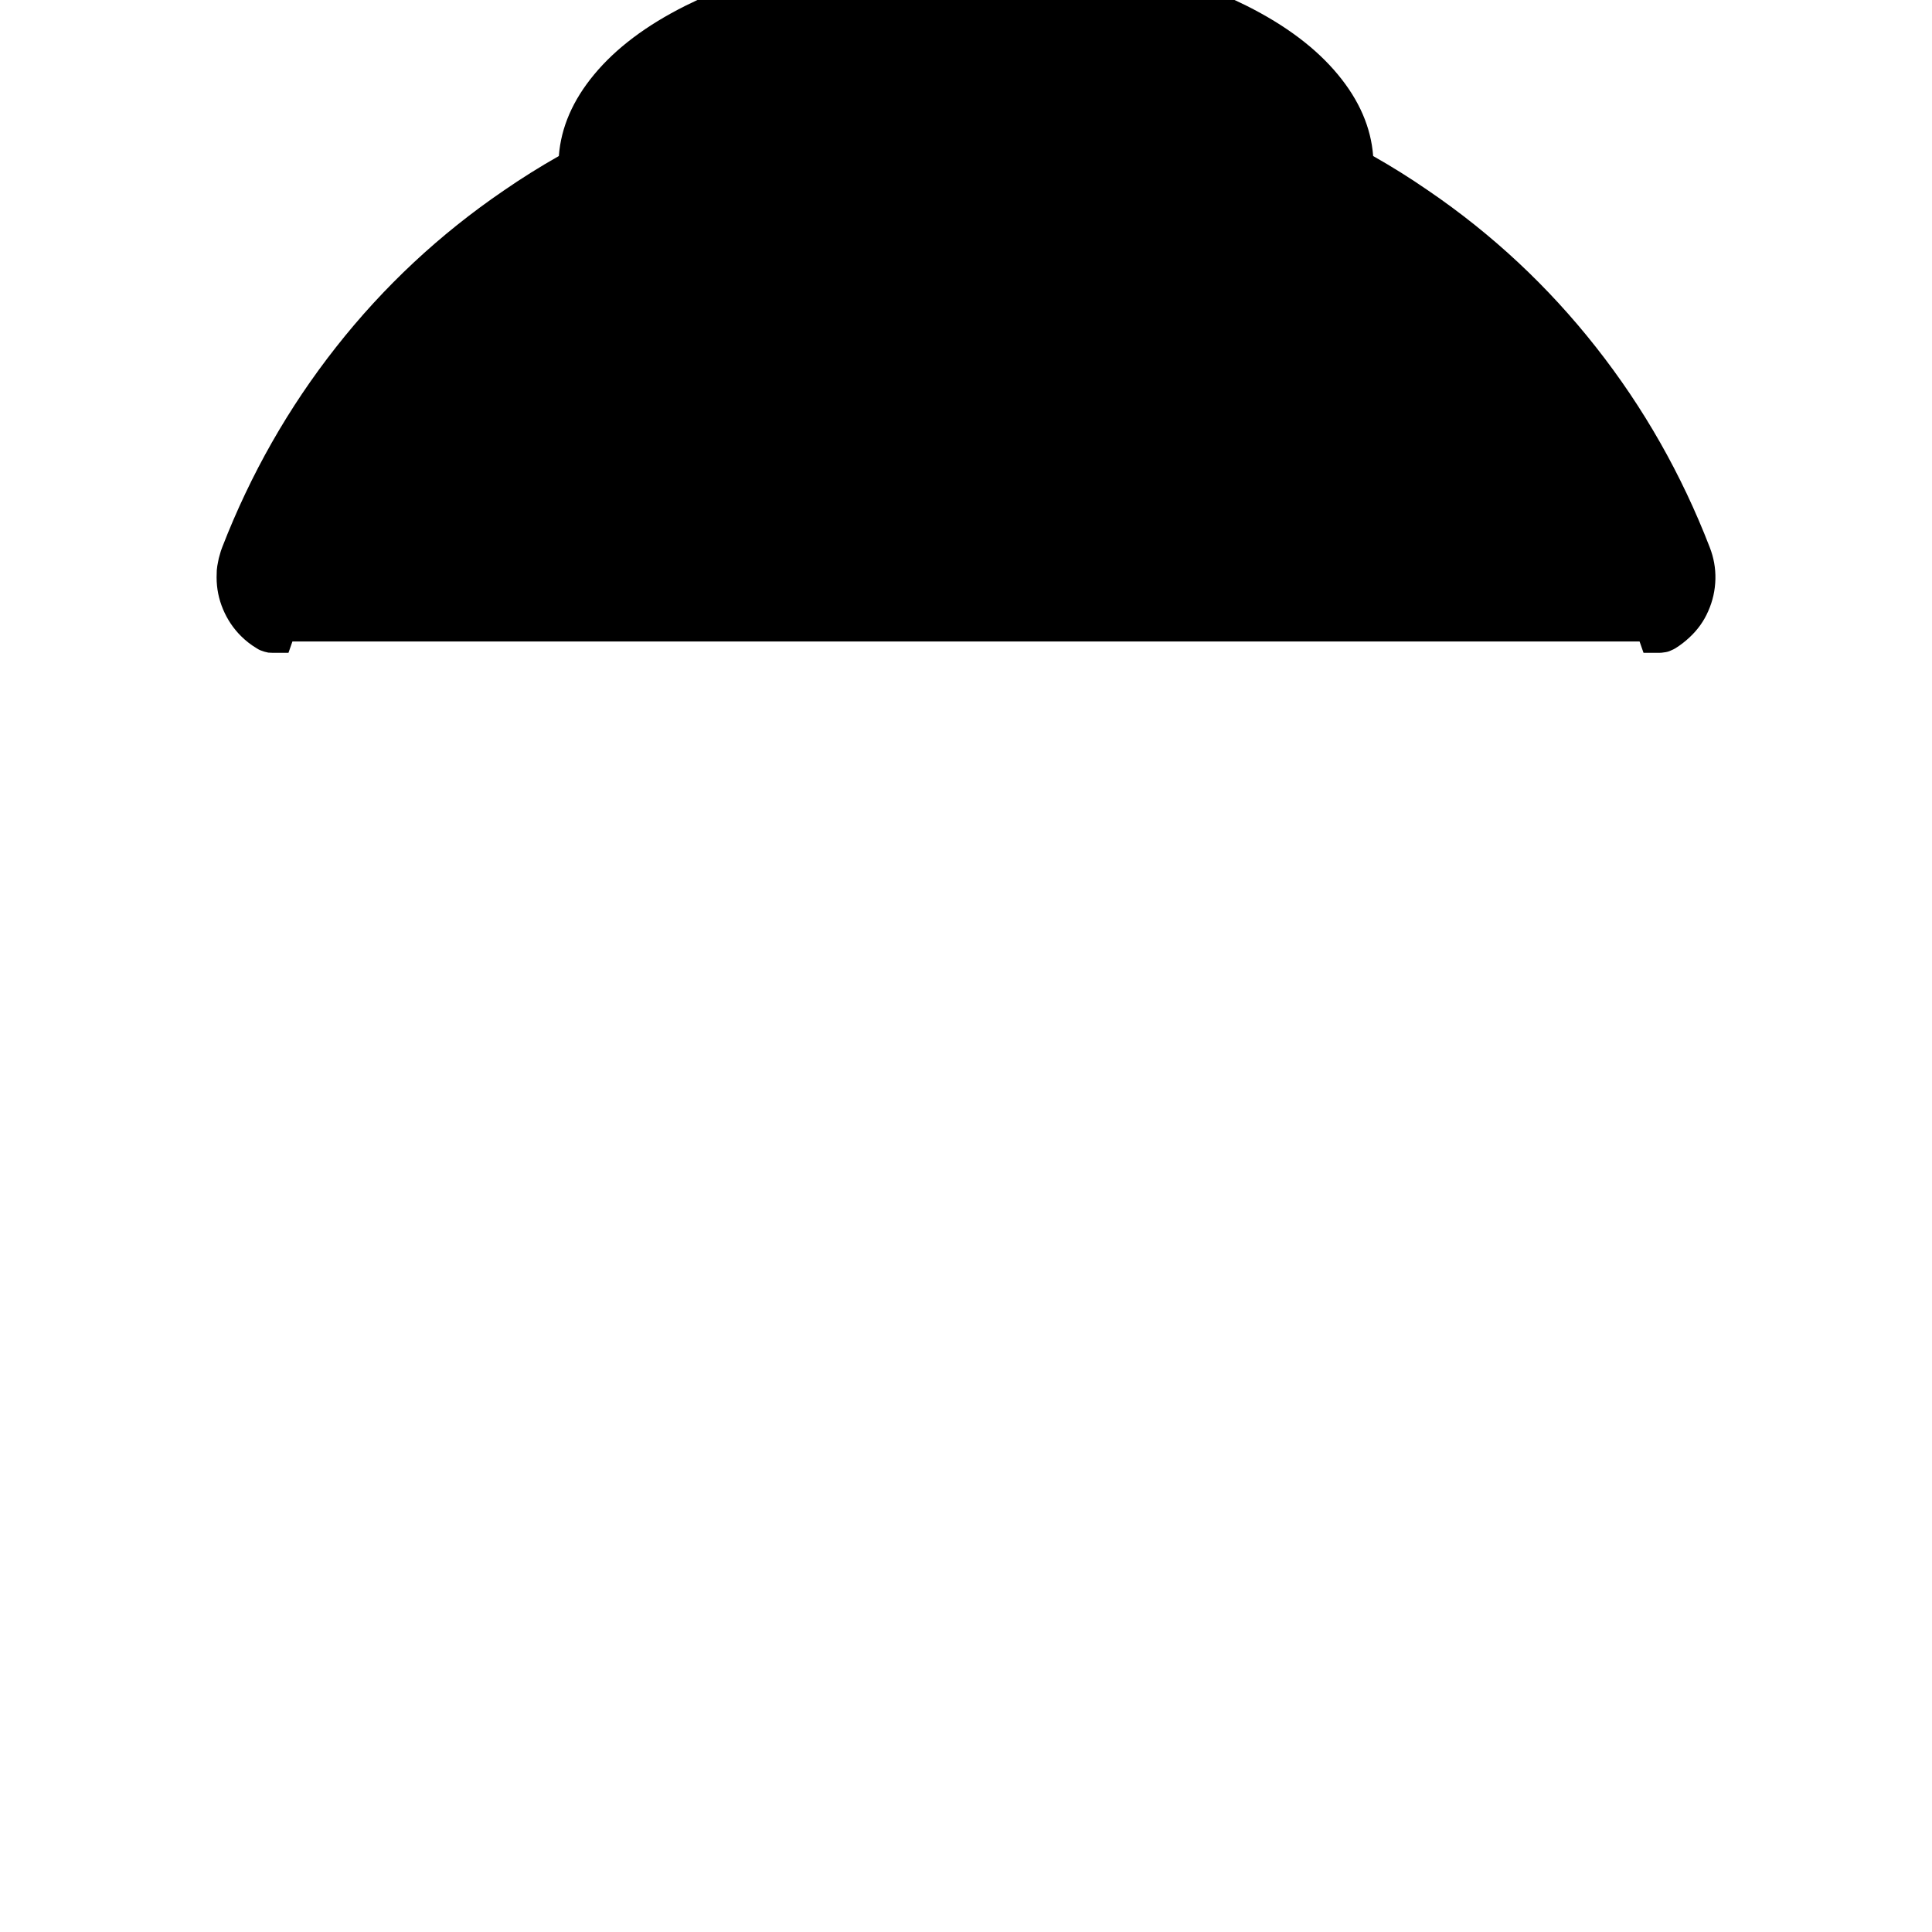
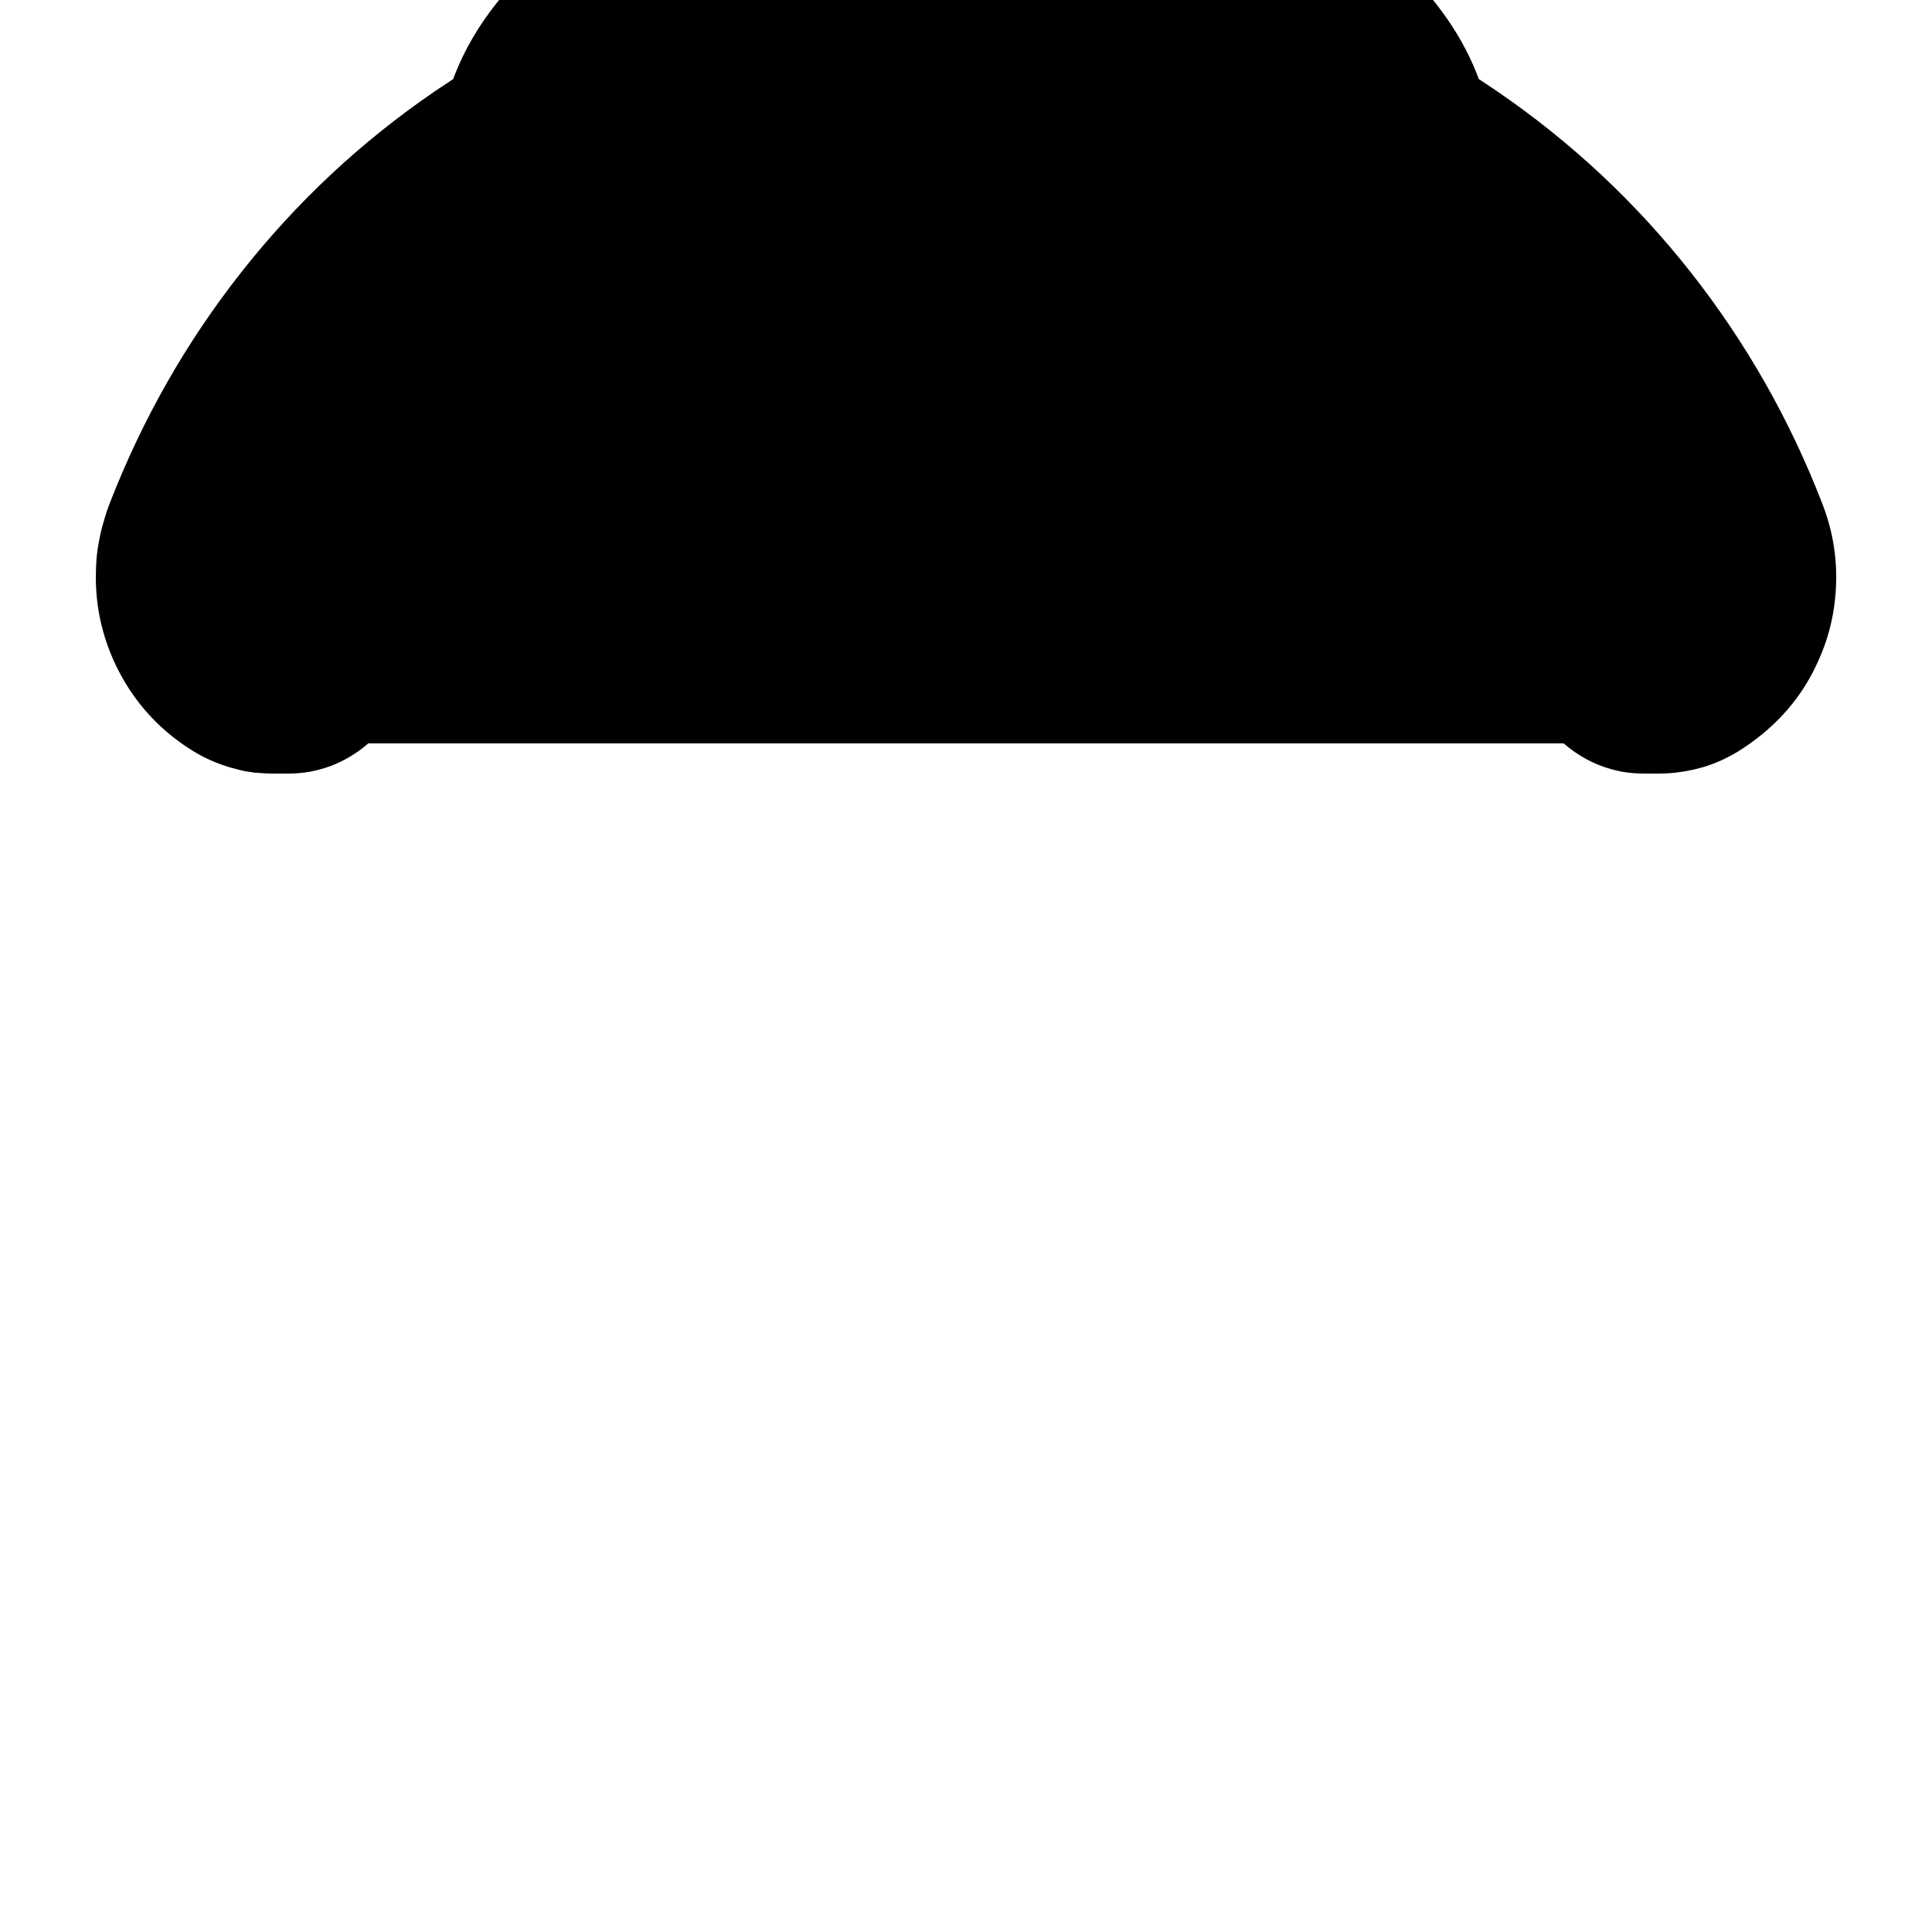
<svg xmlns="http://www.w3.org/2000/svg" viewBox="0 0 1024 1024" data-schema-version="2" data-id="hat_beanie_slouch" data-content-version="1">
  <path data-part="hair_mask" data-z="90" data-slot="hat.primary" data-opacity="0" data-publish-mask="occlude.hair_top" d="M 270.3 106 L 270.4 105.9 Q 285.7 95.4 302 86.4 Q 302.6 63.8 319.5 43.3 Q 336 23.4 366.1 8.4 Q 395.4 -6.3 433.5 -14.2 Q 438.1 -15.2 442.8 -16 L 581.2 -16 Q 585.9 -15.2 590.5 -14.2 Q 628.6 -6.3 657.9 8.4 Q 688 23.4 704.5 43.3 Q 721.4 63.8 722 86.4 Q 738.3 95.4 753.7 106 Q 803.7 140.1 841.2 187.7 Q 878.5 235.1 900.6 292.3 Q 903.3 299.3 903.2 306.8 Q 903.1 314.4 899.9 321.4 Q 896.9 328.3 891.3 333.5 Q 888.3 336.4 884.8 338.5 Q 884.3 338.9 883.6 339.2 Q 883 339.4 882.3 339.6 Q 881.7 339.8 881 339.9 Q 880.3 340 879.6 340 L 144.4 340 Q 143.7 340 143.1 339.9 Q 142.4 339.8 141.7 339.6 Q 141.1 339.5 140.5 339.2 Q 139.8 338.9 139.3 338.6 Q 135.2 336.1 131.9 332.9 Q 126.7 327.6 123.7 320.6 Q 120.8 313.6 120.8 306 Q 120.8 304.3 120.9 302.6 Q 121.1 300.7 121.5 298.8 Q 121.8 297.3 122.3 295.6 Q 122.7 293.9 123.4 292.2 Q 145.6 235 182.8 187.7 Q 220.3 140.1 270.3 106 Z" />
  <path data-part="back" data-z="20" data-slot="hat.secondary" d="M 267 101 Q 281.2 91.2 296.2 82.7 Q 297.9 60 314.9 39.5 Q 332.2 18.6 363.4 3 Q 386.5 -8.5 414.8 -16 L 609.2 -16 Q 637.5 -8.5 660.6 3 Q 691.8 18.6 709.1 39.5 Q 726.1 60 727.8 82.7 Q 742.8 91.2 757 101 Q 807.9 135.7 845.9 184 Q 883.8 232.1 906.2 290.1 Q 909.4 298.3 909.2 306.9 Q 909 315.8 905.4 323.9 Q 902 331.8 895.4 337.9 Q 892 341.1 888 343.6 Q 887 344.2 886 344.6 Q 885 345.1 884 345.4 Q 882.9 345.7 881.8 345.8 Q 880.7 346 879.6 346 L 871.1 346 C 821.6 199.6 688.4 96 512 96 C 335.6 96 202.4 199.6 152.9 346 L 144.4 346 Q 143.3 346 142.2 345.9 Q 141.2 345.7 140.1 345.4 Q 139.1 345.1 138.1 344.7 Q 137.1 344.3 136.2 343.7 Q 131.5 340.9 127.7 337.1 Q 121.6 331 118.2 322.9 Q 114.8 314.8 114.8 306 Q 114.8 304.1 114.9 302.2 Q 115.1 299.9 115.6 297.7 Q 115.9 295.9 116.5 294 Q 117 292 117.8 290 Q 140.3 232 178.1 184 Q 216.1 135.7 267 101 Z" />
  <path data-part="crown" data-z="90" data-slot="hat.primary" d="M 276 114.2 Q 293.5 102.2 312.2 92.2 Q 312 90.1 312 88 Q 312 68.1 327.2 49.7 Q 342.4 31.4 370.6 17.3 Q 398.7 3.2 435.5 -4.4 Q 472.2 -12 512 -12 Q 551.8 -12 588.5 -4.4 Q 625.3 3.2 653.4 17.3 Q 681.6 31.4 696.8 49.7 Q 712 68.1 712 88 Q 712 90.1 711.8 92.2 Q 730.5 102.2 748 114.2 Q 796.8 147.5 833.3 193.9 Q 869.7 240.1 891.3 295.9 Q 893.3 301.1 893.2 306.6 Q 893.1 312.2 890.8 317.3 Q 888.6 322.4 884.5 326.2 Q 882.2 328.4 879.6 330 L 144.4 330 Q 141.4 328.2 139 325.8 Q 135.1 321.9 132.9 316.7 Q 130.8 311.6 130.8 306 Q 130.8 304.7 130.9 303.4 Q 131 302.1 131.3 300.8 Q 131.5 299.6 131.9 298.3 Q 132.2 297.1 132.7 295.9 Q 154.3 240.1 190.7 193.9 Q 227.2 147.5 276 114.2 Z" />
  <path data-part="band" data-z="90" data-slot="hat.secondary" d="M 168 276 L 856 276 L 856 304 L 168 304 L 168 276 Z" />
  <path data-part="pom" data-z="90" data-slot="hat.secondary" d="M 563.7 65.4 Q 568 55.1 568 44 Q 568 32.9 563.7 22.6 Q 559.5 12.3 551.6 4.4 Q 543.7 -3.5 533.4 -7.7 Q 523.1 -12 512 -12 Q 500.9 -12 490.6 -7.7 Q 480.3 -3.5 472.4 4.4 Q 464.5 12.3 460.3 22.6 Q 456 32.9 456 44 Q 456 55.1 460.3 65.4 Q 464.5 75.7 472.4 83.6 Q 480.3 91.5 490.6 95.7 Q 500.9 100 512 100 Q 523.1 100 533.4 95.7 Q 543.7 91.5 551.6 83.6 Q 559.5 75.7 563.7 65.4 Z" />
  <path data-part="shade" data-z="90" data-slot="hat.shadow" d="M 520 330 L 879.6 330 Q 882.2 328.4 884.5 326.2 Q 888.6 322.4 890.8 317.3 Q 893.1 312.2 893.2 306.6 Q 893.3 301.1 891.3 295.9 Q 869.7 240.1 833.3 193.9 Q 799.9 151.5 756.3 120 L 520 120 L 520 330 Z" />
  <path data-part="highlight" data-z="90" data-slot="hat.highlight" d="M 480 -10.7 L 480 200 L 186 200 Q 188.3 196.9 190.7 193.9 Q 227.2 147.5 276 114.2 Q 293.5 102.2 312.2 92.2 Q 312 90.1 312 88 Q 312 68.1 327.2 49.7 Q 342.4 31.4 370.6 17.3 Q 398.7 3.2 435.5 -4.4 Q 457.2 -8.9 480 -10.7 Z" />
+   <path data-part="sticker_dark" data-z="38" data-slot="outline" data-fill-rule="evenodd" d="M 230.6 48.3 Q 235.4 45.1 240.2 41.9 Q 248.6 19.2 265.6 -1.3 Q 291.5 -32.6 334.9 -54.3 Q 363.8 -68.7 398.4 -77.9 Q 400.4 -78.4 402.4 -78.8 Q 404.5 -79.2 406.5 -79.5 Q 408.6 -79.7 410.7 -79.9 Q 412.7 -80 414.8 -80 L 609.2 -80 Q 611.3 -80 613.3 -79.9 Q 615.4 -79.7 617.5 -79.5 Q 619.5 -79.2 621.6 -78.8 Q 623.6 -78.4 625.6 -77.9 Q 660.2 -68.7 689.2 -54.2 Q 732.5 -32.6 758.4 -1.4 Q 775.4 19.2 783.8 41.9 Q 788.5 45 793.1 48.1 Q 852.1 88.4 896.2 144.4 Q 940 200.1 965.8 266.8 Q 973.7 287 973.2 308.3 Q 972.7 330.1 964.2 349.2 Q 955.4 369.6 939.3 384.5 Q 931.3 392 920.9 398.5 Q 916.7 401 912.3 403 Q 907.4 405.2 902.4 406.7 Q 902.2 406.8 902 406.8 Q 901.8 406.9 901.6 406.9 Q 901.4 407 901.2 407 Q 901 407.1 900.8 407.1 Q 895.7 408.5 890.4 409.2 Q 885.1 410 879.6 410 L 871.1 410 Q 865.3 410 859.6 409 Q 853.9 407.9 848.5 405.9 Q 843 403.8 838.1 400.8 Q 833.1 397.8 828.8 394 L 195.2 394 Q 190.9 397.8 185.9 400.8 Q 181 403.8 175.5 405.9 Q 170.1 407.9 164.4 409 Q 158.7 410 152.9 410 L 144.4 410 Q 140.4 410 136.4 409.6 Q 135.6 409.6 134.7 409.5 Q 133.9 409.4 133 409.2 Q 132.2 409.1 131.3 409 Q 130.5 408.8 129.6 408.7 Q 126.5 408 123.3 407.1 Q 123.1 407.1 122.9 407 Q 122.7 407 122.5 406.9 Q 122.3 406.9 122.1 406.8 Q 121.9 406.8 121.7 406.7 Q 118 405.6 114.3 404.1 Q 108.1 401.6 102.4 398.1 Q 91.5 391.4 82.4 382.4 Q 67.5 367.4 59.2 347.7 Q 50.8 327.7 50.8 306 Q 50.8 302.4 51 298.8 Q 51 298.6 51 298.3 Q 51 298 51.1 297.7 Q 51.1 297.5 51.1 297.2 Q 51.1 296.9 51.1 296.7 Q 51.6 290.9 52.8 285.2 Q 53.6 280.9 54.9 276.7 Q 56.3 271.5 58.1 266.9 Q 84.1 199.9 127.8 144.4 Q 171.9 88.4 230.6 48.3 Z M 235.2 54.9 Q 241 50.9 246.8 47.1 Q 254.7 24.3 271.8 3.8 Q 296.6 -26.2 338.4 -47.1 Q 366.6 -61.2 400.5 -70.1 Q 402.2 -70.6 404 -70.9 Q 405.8 -71.3 407.6 -71.5 Q 409.4 -71.8 411.2 -71.9 Q 413 -72 414.8 -72 L 609.2 -72 Q 611 -72 612.8 -71.9 Q 614.6 -71.8 616.4 -71.5 Q 618.2 -71.3 620 -70.9 Q 621.8 -70.6 623.5 -70.1 Q 657.4 -61.2 685.6 -47.1 Q 727.4 -26.2 752.2 3.8 Q 769.3 24.3 777.2 47.1 Q 782.9 50.9 788.5 54.7 Q 846.6 94.3 889.9 149.3 Q 933 204.1 958.4 269.7 Q 965.6 288.4 965.2 308.2 Q 964.7 328.3 956.8 346 Q 948.7 364.9 933.8 378.7 Q 926.4 385.7 916.8 391.6 Q 913 393.9 909 395.7 Q 904.6 397.7 900.1 399 Q 899.9 399.1 899.8 399.1 Q 899.6 399.2 899.4 399.2 Q 899.2 399.3 899.1 399.3 Q 898.9 399.4 898.7 399.4 Q 894.1 400.7 889.4 401.3 Q 884.5 402 879.6 402 L 871.1 402 Q 865.7 402 860.3 401 Q 855 399.9 849.9 397.8 Q 844.9 395.8 840.3 392.8 Q 835.8 389.8 831.9 386 L 192.1 386 Q 188.2 389.8 183.7 392.8 Q 179.1 395.8 174.1 397.8 Q 169 399.9 163.7 401 Q 158.3 402 152.9 402 L 144.4 402 Q 140.8 402 137.1 401.7 Q 136.4 401.6 135.6 401.5 Q 134.9 401.4 134.2 401.3 Q 133.4 401.2 132.7 401.1 Q 132 401 131.2 400.8 Q 128.3 400.2 125.4 399.4 Q 125.2 399.4 125 399.3 Q 124.9 399.3 124.7 399.2 Q 124.5 399.2 124.3 399.1 Q 124.2 399.1 124 399 Q 120.6 398 117.3 396.7 Q 111.7 394.5 106.6 391.3 Q 96.5 385.1 88.1 376.7 Q 74.2 362.8 66.6 344.6 Q 58.8 326.1 58.8 306 Q 58.8 302.6 59 299.3 Q 59 299 59 298.8 Q 59 298.5 59 298.3 Q 59.1 298.1 59.1 297.8 Q 59.1 297.6 59.1 297.3 Q 59.6 292 60.7 286.8 Q 61.4 282.8 62.6 278.8 Q 63.9 274 65.6 269.7 Q 91.1 203.9 134.1 149.4 Q 177.4 94.3 235.2 54.9 Z" />
+   <path data-part="sticker" data-z="39" data-slot="face.highlight" data-fill-rule="evenodd" d="M 235.2 54.9 Q 241 50.9 246.8 47.1 Q 254.7 24.3 271.8 3.8 Q 296.6 -26.2 338.4 -47.1 Q 366.6 -61.2 400.5 -70.1 Q 402.2 -70.6 404 -70.9 Q 405.8 -71.3 407.6 -71.5 Q 409.4 -71.8 411.2 -71.9 Q 413 -72 414.8 -72 L 609.2 -72 Q 611 -72 612.8 -71.9 Q 614.6 -71.8 616.4 -71.5 Q 618.2 -71.3 620 -70.9 Q 621.8 -70.6 623.5 -70.1 Q 657.4 -61.2 685.6 -47.1 Q 727.4 -26.2 752.2 3.8 Q 769.3 24.3 777.2 47.1 Q 782.9 50.9 788.5 54.7 Q 846.6 94.3 889.9 149.3 Q 933 204.1 958.4 269.7 Q 965.6 288.4 965.2 308.2 Q 964.7 328.3 956.8 346 Q 948.7 364.9 933.8 378.7 Q 926.4 385.7 916.8 391.6 Q 913 393.9 909 395.7 Q 904.6 397.7 900.1 399 Q 899.9 399.1 899.8 399.1 Q 899.6 399.2 899.4 399.2 Q 899.2 399.3 899.1 399.3 Q 898.9 399.4 898.7 399.4 Q 894.1 400.7 889.4 401.3 Q 884.5 402 879.6 402 L 871.1 402 Q 865.7 402 860.3 401 Q 855 399.9 849.9 397.8 Q 844.9 395.8 840.3 392.8 Q 835.8 389.8 831.9 386 L 192.1 386 Q 188.2 389.8 183.7 392.8 Q 179.1 395.8 174.1 397.8 Q 169 399.9 163.7 401 Q 158.3 402 152.9 402 L 144.4 402 Q 140.8 402 137.1 401.7 Q 136.4 401.6 135.6 401.5 Q 134.9 401.4 134.2 401.3 Q 133.4 401.2 132.7 401.1 Q 132 401 131.2 400.8 Q 128.3 400.2 125.4 399.4 Q 125.2 399.4 125 399.3 Q 124.9 399.3 124.7 399.2 Q 124.5 399.2 124.3 399.1 Q 124.2 399.1 124 399 Q 120.6 398 117.3 396.7 Q 111.7 394.5 106.6 391.3 Q 96.5 385.1 88.1 376.7 Q 74.2 362.8 66.6 344.6 Q 58.8 326.1 58.8 306 Q 58.8 302.6 59 299.3 Q 59 299 59 298.8 Q 59 298.5 59 298.3 Q 59.1 298.1 59.1 297.8 Q 59.1 297.6 59.1 297.3 Q 59.6 292 60.7 286.8 Q 61.4 282.8 62.6 278.8 Q 63.9 274 65.6 269.7 Q 91.1 203.9 134.1 149.4 Q 177.4 94.3 235.2 54.9 Z M 252.2 79.6 Q 262.2 72.8 272.4 66.5 Q 277.8 43.5 294.9 22.9 Q 315.7 -2.2 351.8 -20.3 Q 377.3 -33 408.1 -41.1 Q 409 -41.3 409.8 -41.5 Q 410.6 -41.7 411.4 -41.8 Q 412.3 -41.9 413.1 -41.9 Q 414 -42 414.8 -42 L 609.2 -42 Q 610 -42 610.9 -41.9 Q 611.7 -41.9 612.6 -41.8 Q 613.4 -41.7 614.2 -41.5 Q 615 -41.3 615.9 -41.1 Q 646.7 -33 672.2 -20.3 Q 708.3 -2.2 729.1 22.9 Q 746.2 43.5 751.5 66.5 Q 761.8 72.7 771.6 79.5 Q 825.9 116.5 866.3 167.9 Q 906.6 219.1 930.4 280.6 Q 935.5 293.7 935.2 307.5 Q 934.9 321.6 929.3 334.2 Q 923.7 347.1 913.2 356.8 Q 908 361.8 901.4 365.9 Q 899.1 367.3 896.7 368.3 Q 894.1 369.5 891.5 370.3 Q 891.4 370.3 891.3 370.4 Q 891.2 370.4 891.2 370.4 Q 891.1 370.4 891 370.4 Q 890.9 370.5 890.8 370.5 Q 888.1 371.2 885.3 371.6 Q 882.5 372 879.6 372 L 871.1 372 Q 867.3 372 863.6 370.9 Q 859.9 369.8 856.7 367.6 Q 853.5 365.5 851 362.5 Q 848.6 359.6 847.1 356 L 176.9 356 Q 175.4 359.6 173 362.5 Q 170.5 365.5 167.3 367.6 Q 164.1 369.8 160.4 370.9 Q 156.7 372 152.9 372 L 144.4 372 Q 142.1 372 139.8 371.8 Q 139.5 371.8 139.2 371.7 Q 138.8 371.7 138.5 371.6 Q 138.1 371.6 137.8 371.5 Q 137.4 371.5 137.1 371.4 Q 135.2 371 133.3 370.5 Q 133.2 370.5 133.1 370.4 Q 133 370.4 132.9 370.4 Q 132.9 370.4 132.8 370.4 Q 132.7 370.3 132.6 370.3 Q 130.5 369.7 128.4 368.8 Q 125.3 367.6 122.4 365.8 Q 115.2 361.4 109.3 355.5 Q 99.6 345.8 94.2 333 Q 88.8 320 88.8 306 Q 88.8 303.4 88.9 300.8 Q 88.9 300.7 88.9 300.6 Q 89 300.5 89 300.4 Q 89 300.3 89 300.2 Q 89 300.1 89 299.9 Q 89.3 296.2 90.1 292.7 Q 90.6 289.8 91.5 286.9 Q 92.3 283.6 93.6 280.6 Q 117.5 219 157.7 167.9 Q 198.1 116.5 252.2 79.6 Z" />
</svg>
